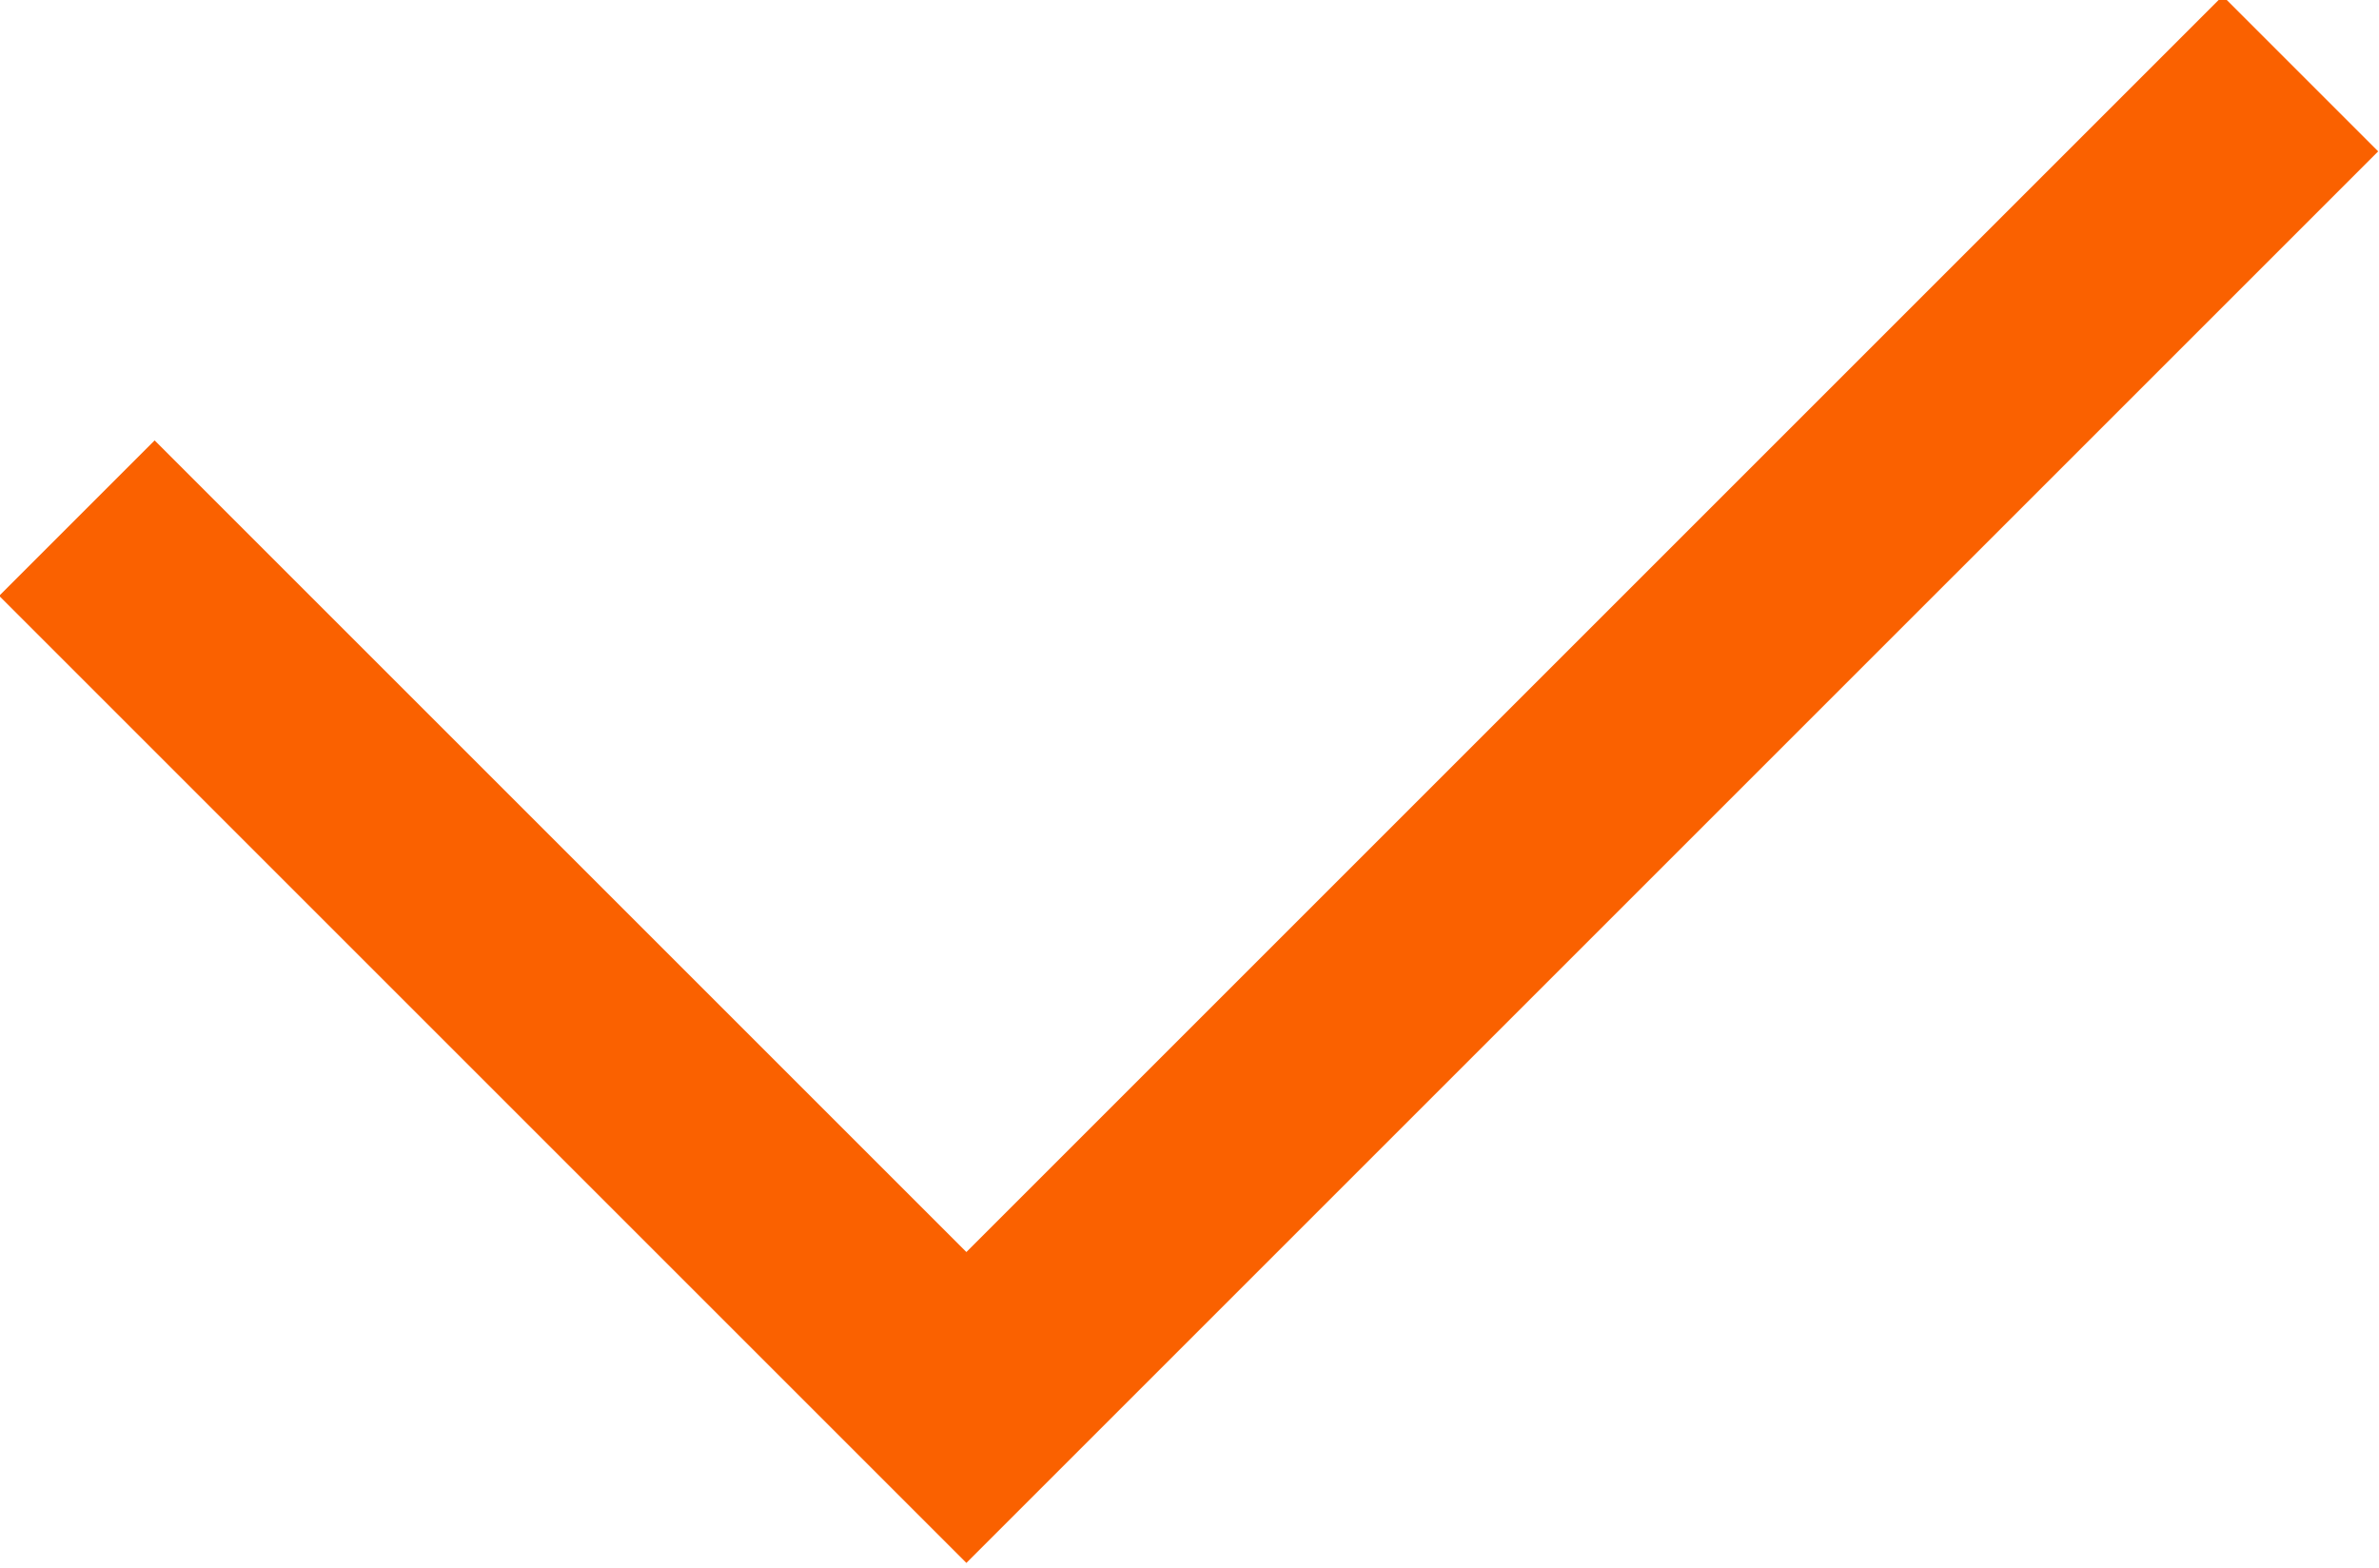
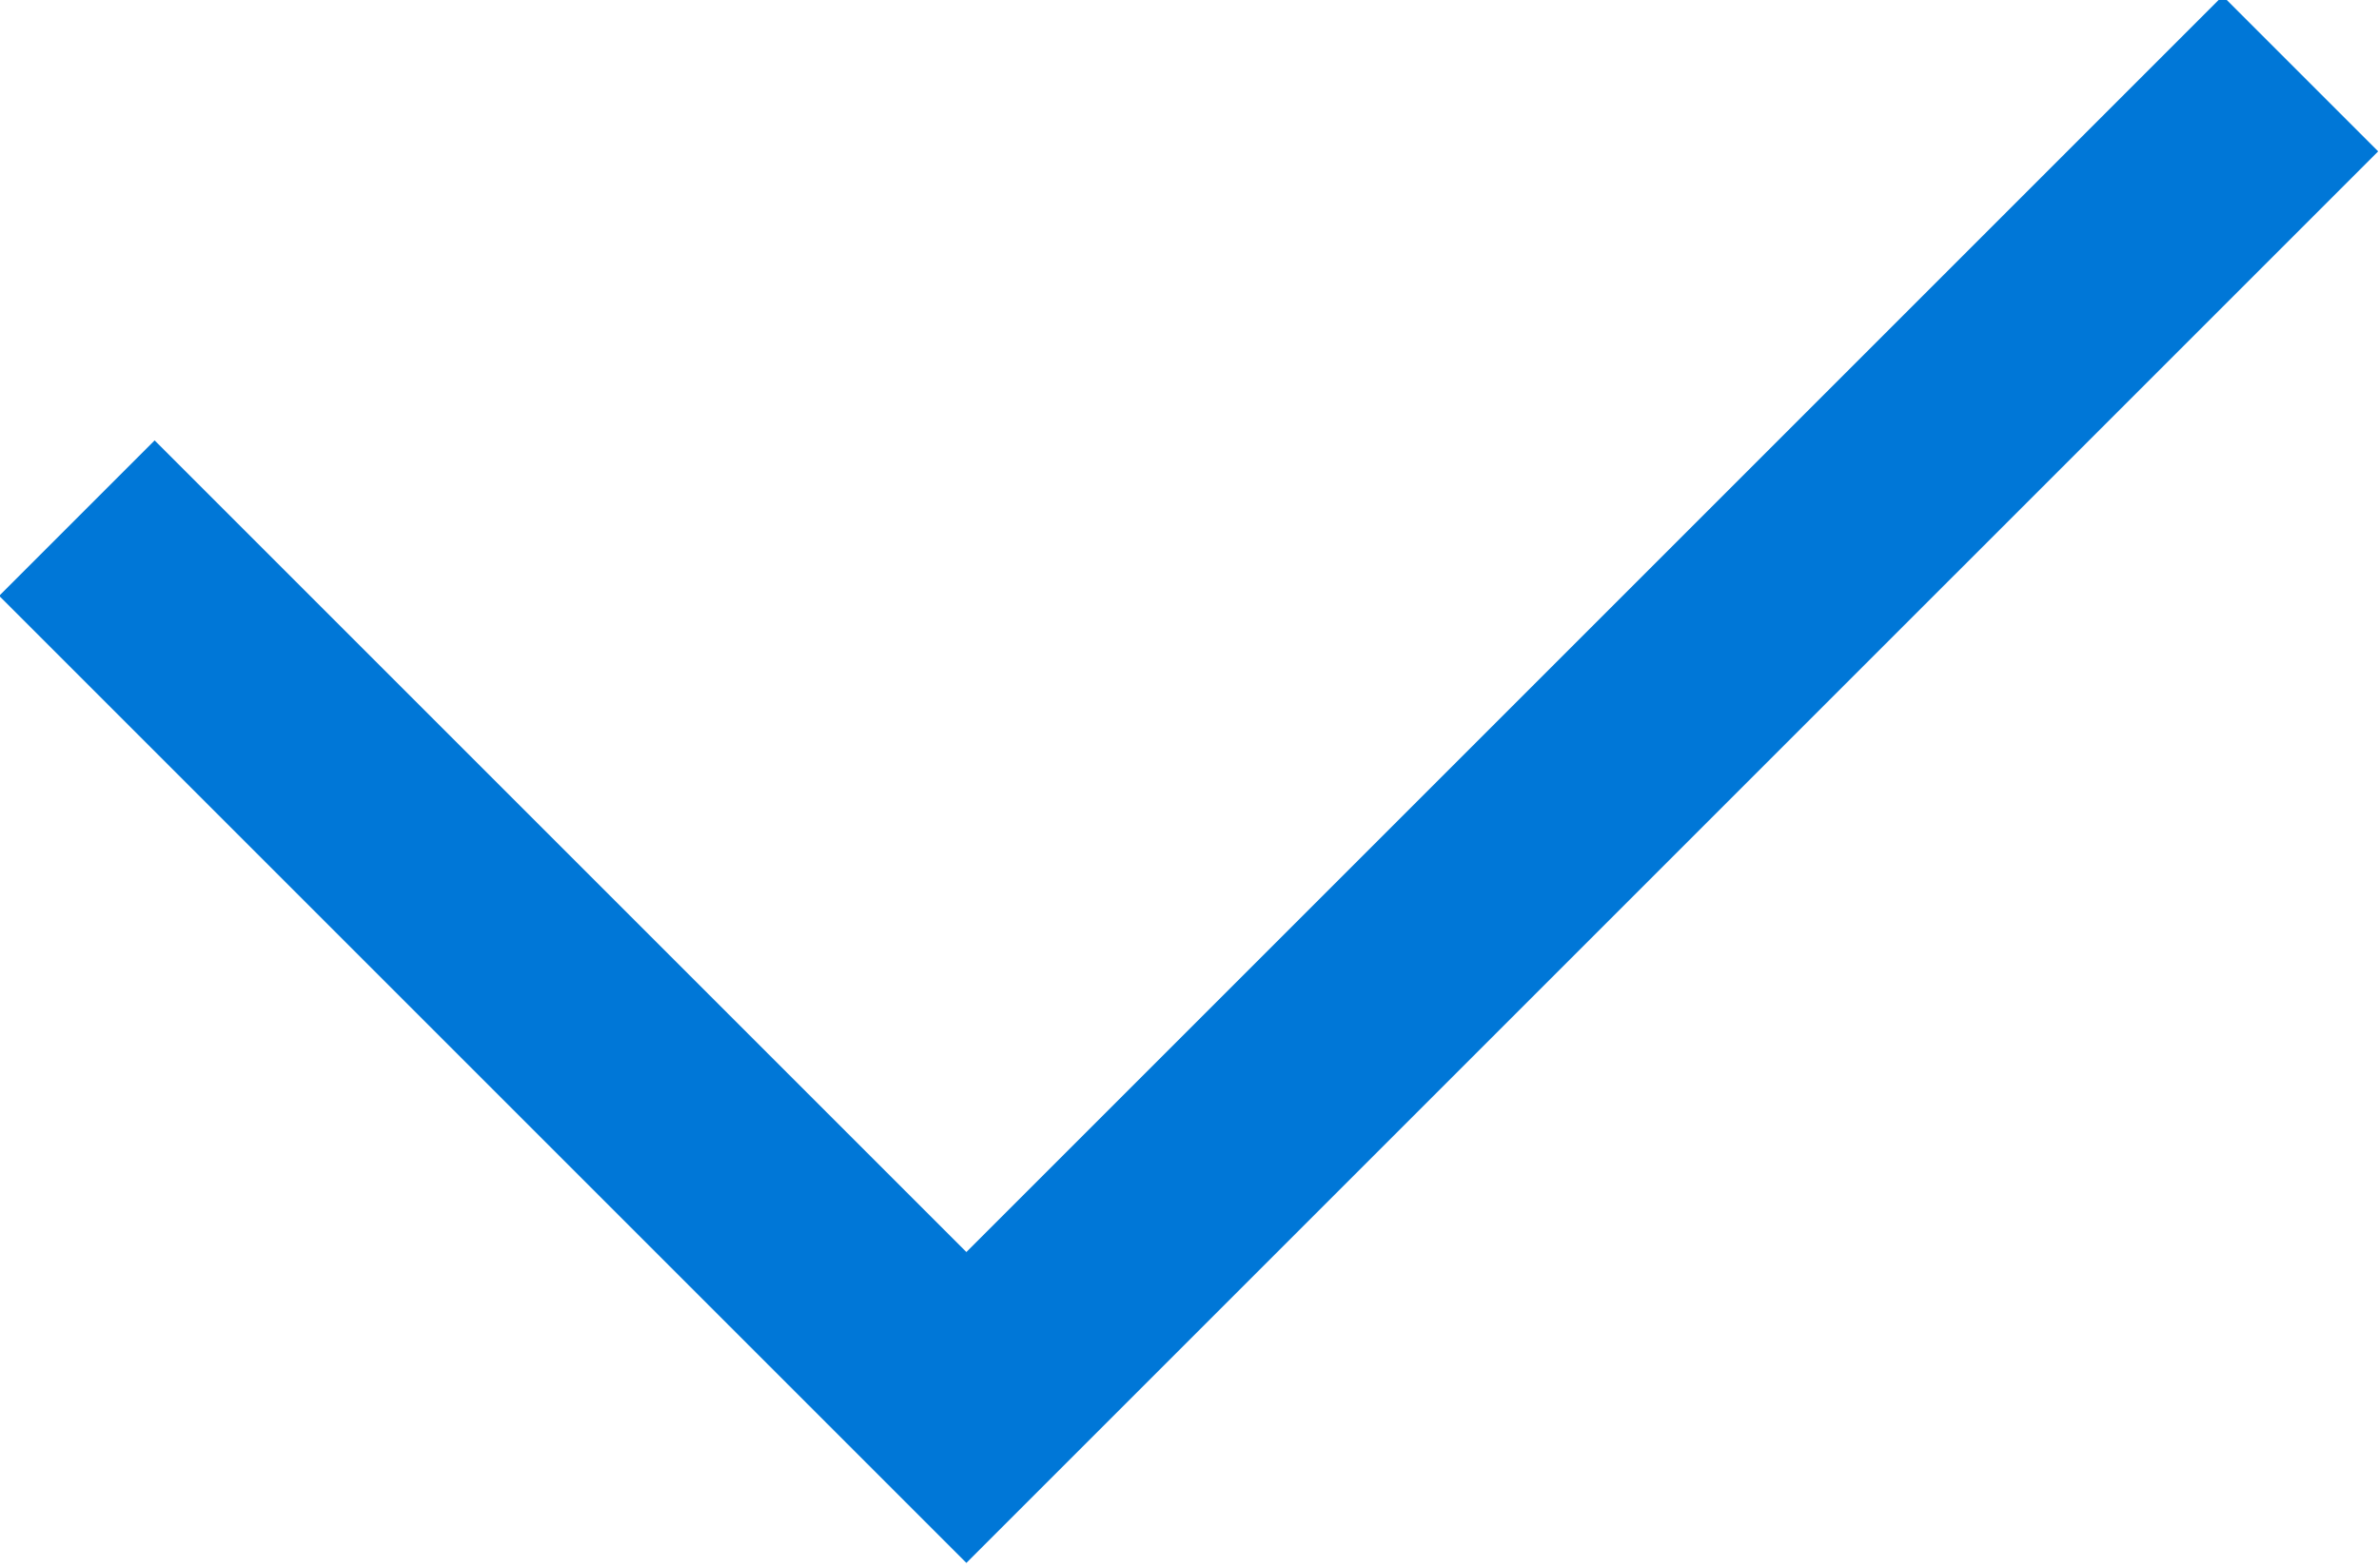
<svg xmlns="http://www.w3.org/2000/svg" width="10.7" height="7.05" version="1.1" viewBox="0 0 2.831 1.865">
  <g transform="translate(-103.45 -147.64)">
-     <path d="m104.6 149.5-1.151-1.151 0.185-0.185 0.966 0.966 1.495-1.495 0.185 0.185z" fill="#fa6100" stroke-width=".265" />
+     <path d="m104.6 149.5-1.151-1.151 0.185-0.185 0.966 0.966 1.495-1.495 0.185 0.185z" fill="#0077d7" stroke-width=".265" />
  </g>
</svg>
